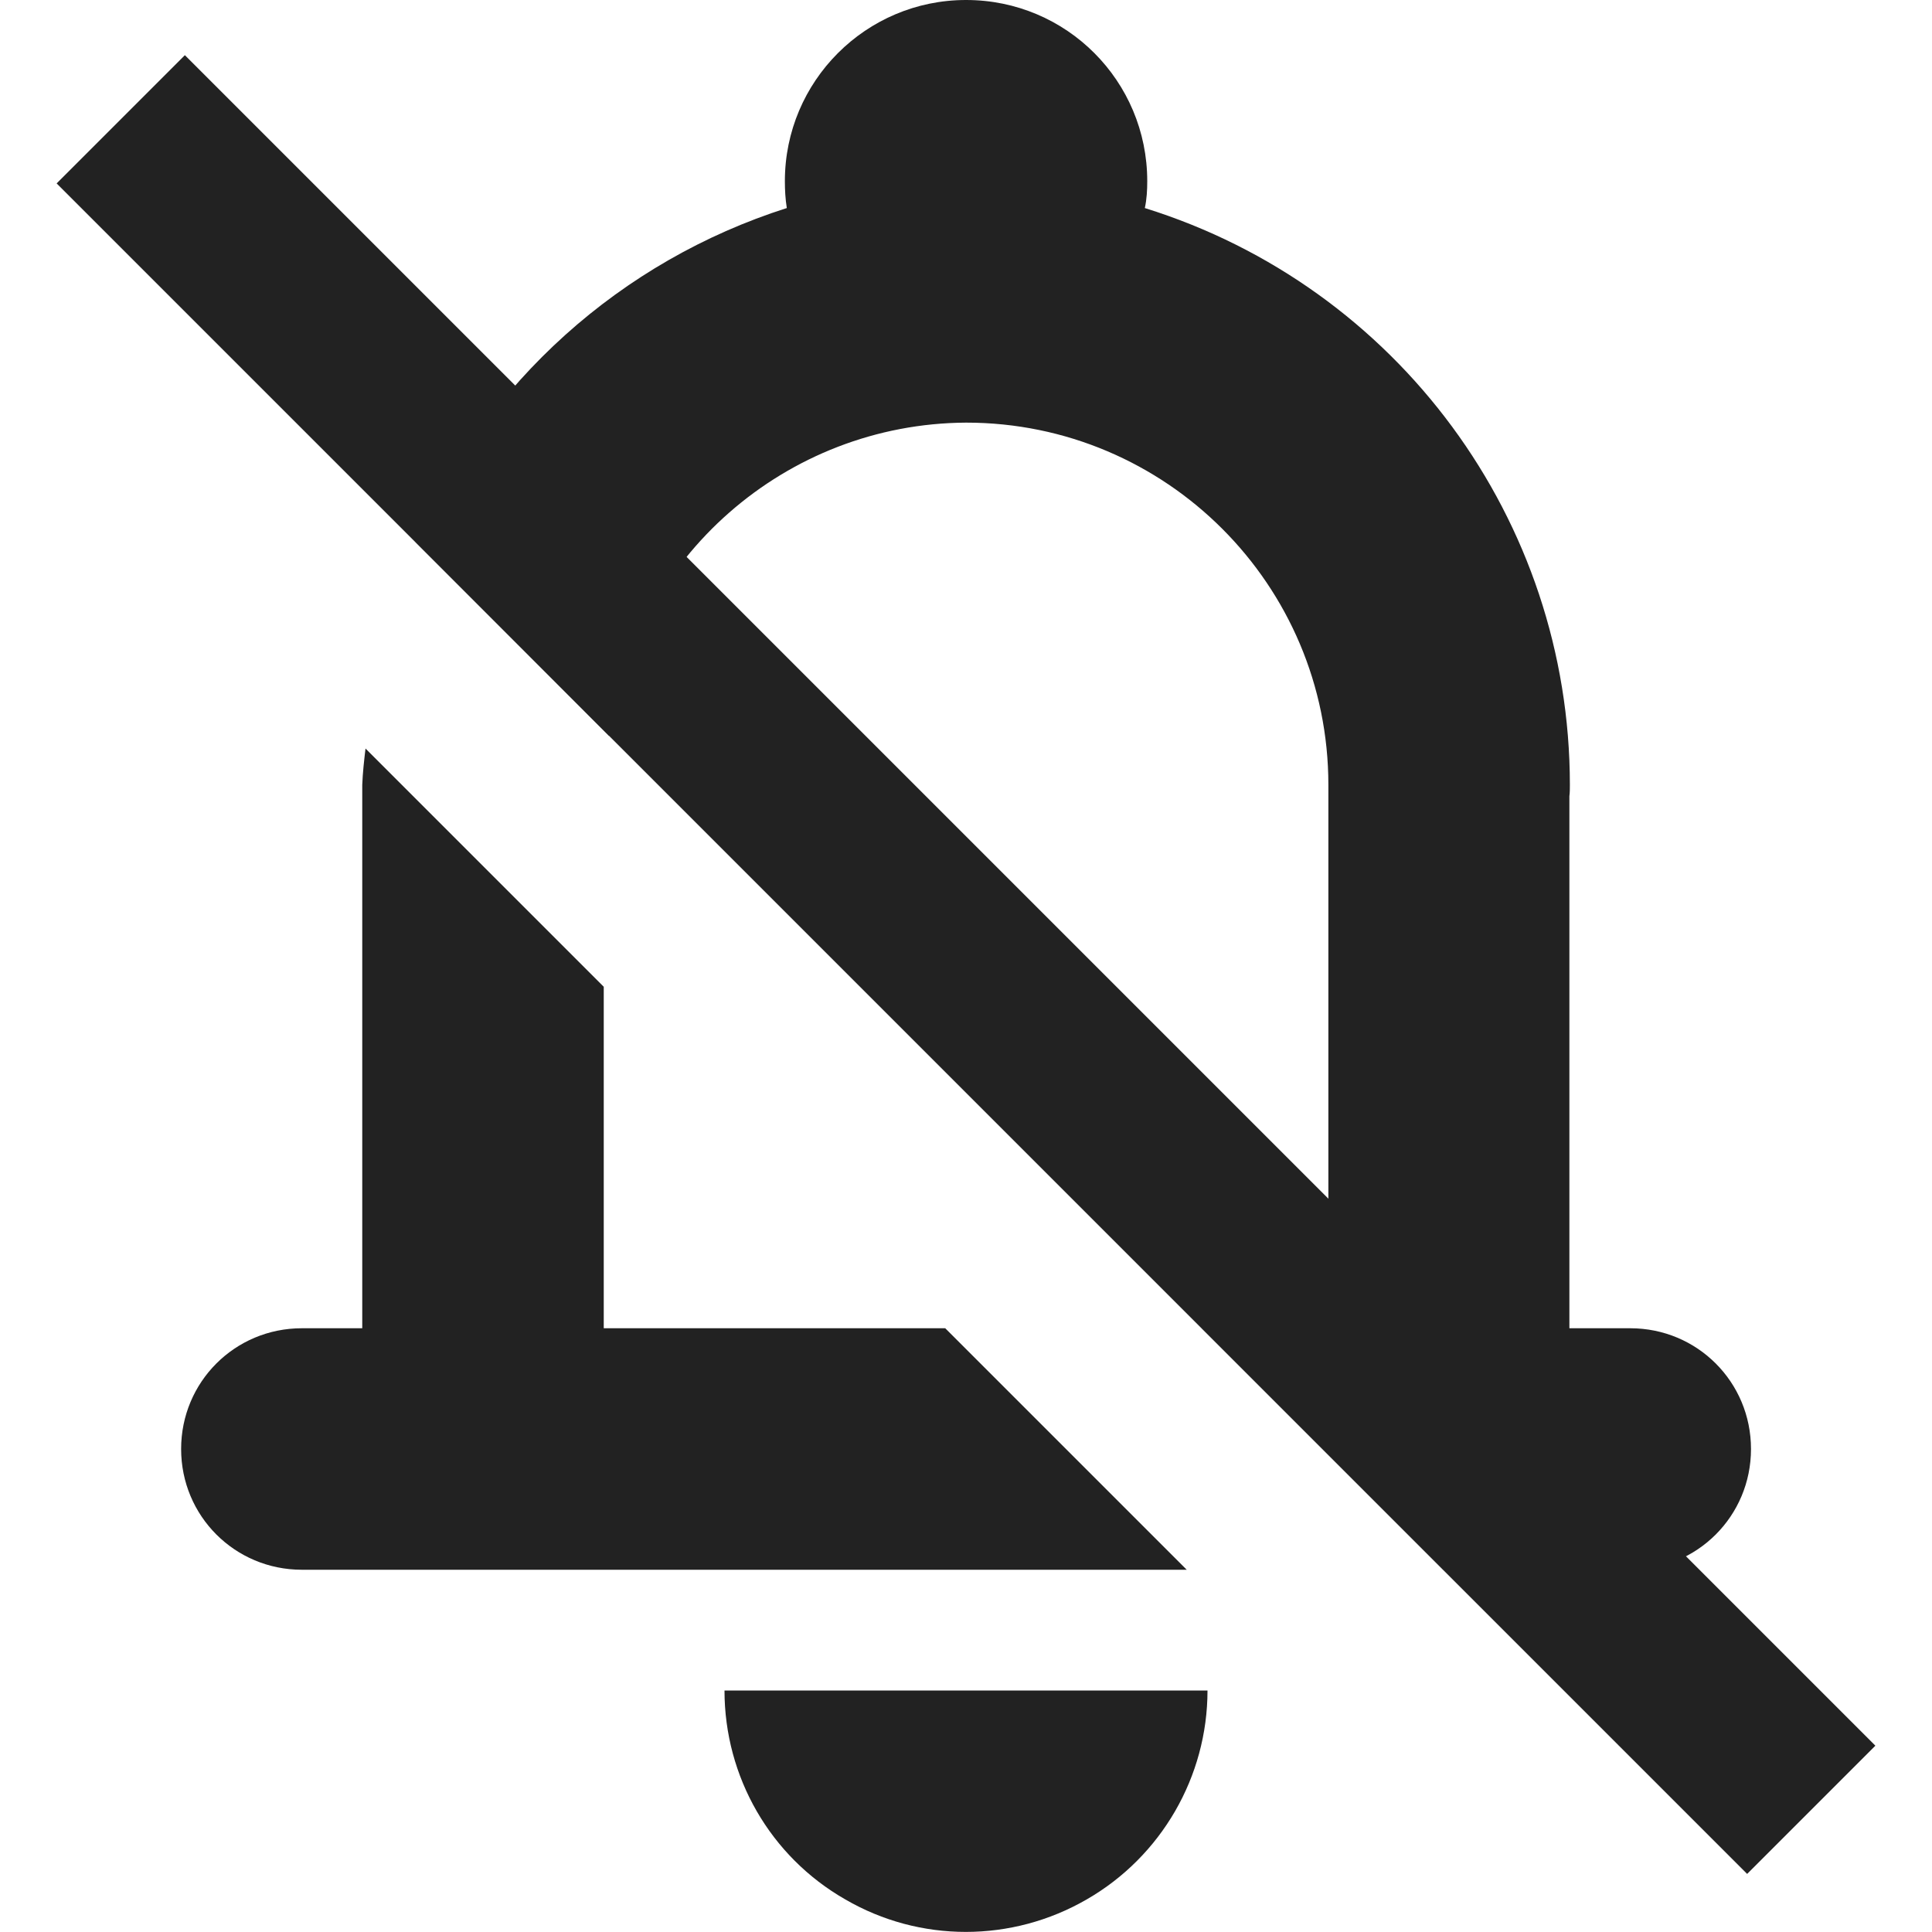
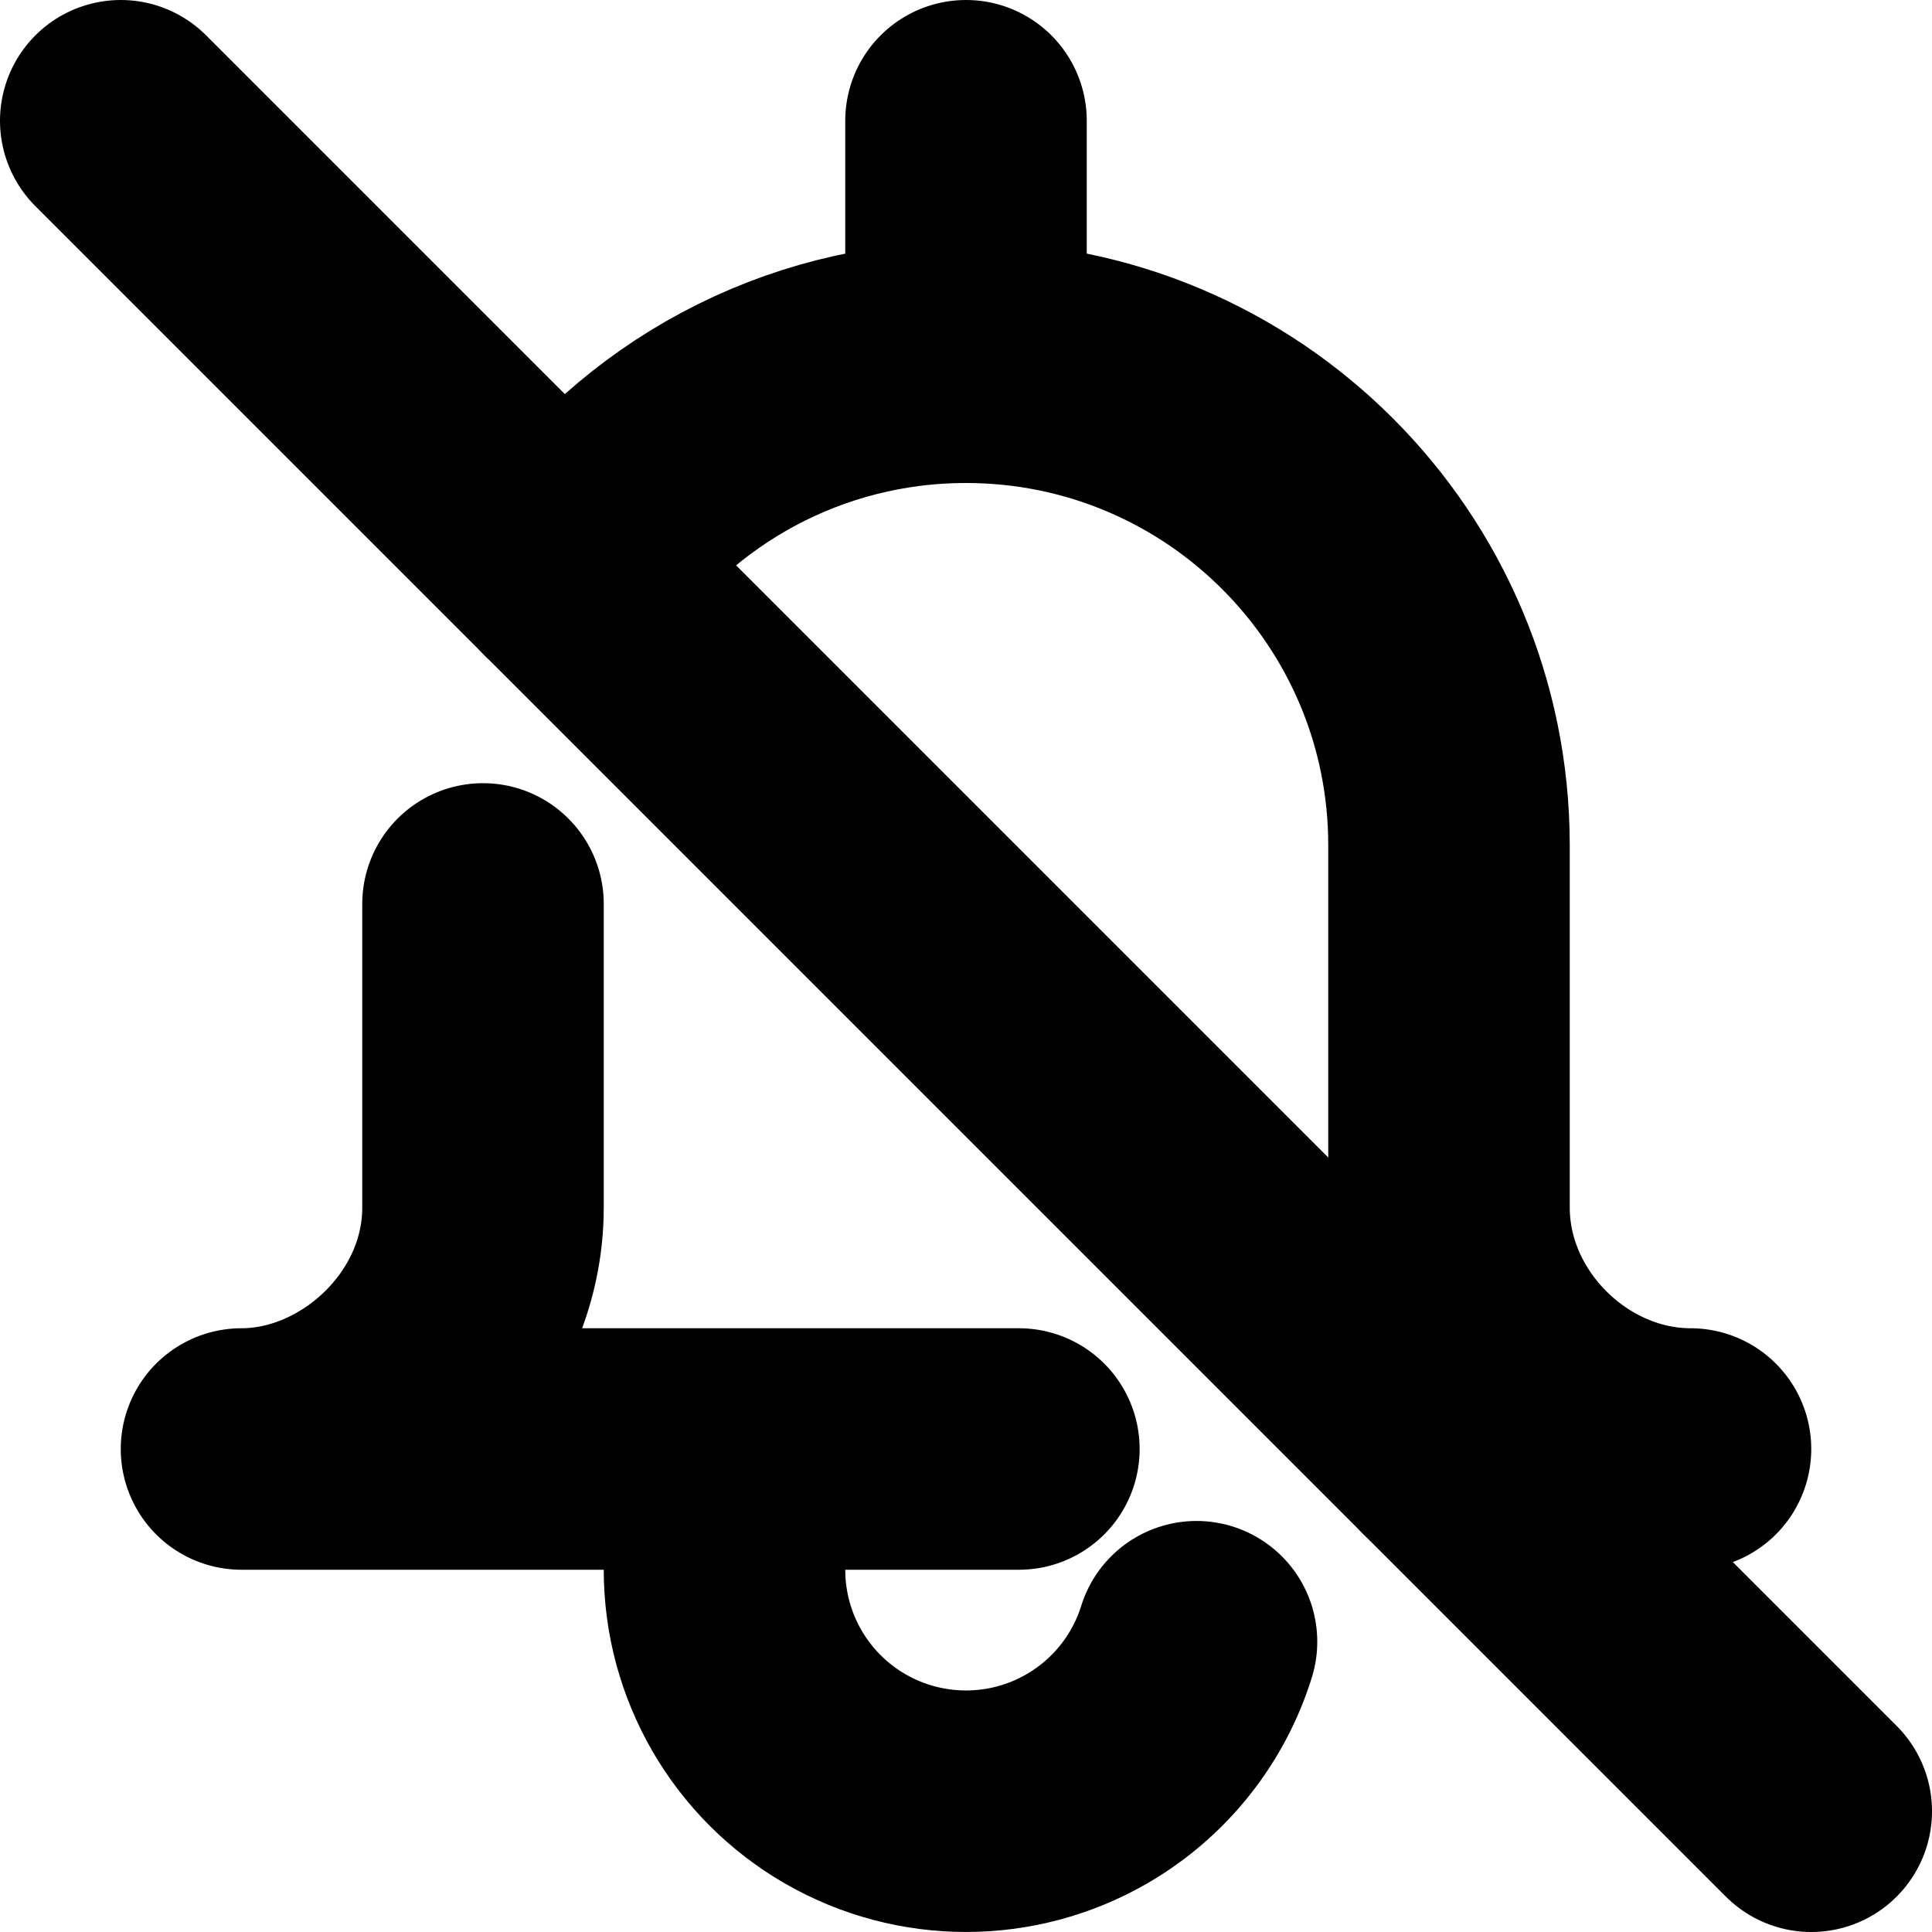
- <svg xmlns="http://www.w3.org/2000/svg" height="16px" viewBox="0 0 16 16" width="16px">
-   <g fill="#222222">
-     <path d="m 8 0 c -0.828 0 -1.5 0.672 -1.5 1.5 c 0 0.074 0.004 0.148 0.016 0.223 c -1.375 0.438 -2.496 1.445 -3.074 2.766 l 1.602 1.605 c 0.203 -1.48 1.465 -2.586 2.957 -2.594 c 1.656 0 3 1.344 3 3 v 4.5 h -1.047 l 2 2 h 1.547 c 0.555 0 1 -0.445 1 -1 s -0.445 -1 -1 -1 h -0.504 v -4.406 c 0.004 -0.031 0.004 -0.062 0.004 -0.094 c 0 -2.191 -1.426 -4.125 -3.52 -4.777 c 0.016 -0.074 0.02 -0.148 0.02 -0.223 c 0 -0.828 -0.668 -1.5 -1.5 -1.5 z m -4.973 6.199 c -0.012 0.102 -0.023 0.199 -0.027 0.301 v 4.5 h -0.5 c -0.555 0 -1 0.445 -1 1 s 0.445 1 1 1 h 7.328 l -2 -2 h -2.828 v -2.828 z m 2.973 7.801 c 0 0.715 0.379 1.375 1 1.73 c 0.617 0.359 1.379 0.359 2 0 c 0.617 -0.355 1 -1.016 1 -1.73 z m 0 0" />
-     <path d="m 1.531 0.457 l -1.062 1.062 l 14 14 l 1.062 -1.062 z m 0 0" />
-   </g>
+ <svg xmlns="http://www.w3.org/2000/svg" xmlns:ns1="https://www.gtk.org/grappa" ns1:rendering="symbolic" width="16" height="16" ns1:version="1" ns1:state="0" ns1:state-names="outline empty">
+   <path d="M 8 3 L 8 1 M 2 12 L 8.438 12 M 12 12 L 14 12 M 2 12 C 3.025 12, 4 11.106, 4 10 L 4 7.486 M 4.716 4.716 C 5.439 3.679, 6.64 3, 8 3 C 10.209 3, 12 4.791, 12 7 L 12 10 C 12 11.085, 12.939 12, 14 12" id="path0" ns1:states="outline" stroke-width="2" stroke-linecap="round" stroke-linejoin="round" stroke="rgb(0,0,0)" fill="none" class="foreground-stroke transparent-fill" ns1:stroke="foreground" ns1:stroke-minwidth="25%" ns1:stroke-maxwidth="150%">
+     </path>
+   <path d="M 9.909 13.596 C 9.762 14.069, 9.441 14.477, 9 14.732 C 8.381 15.089, 7.619 15.089, 7 14.732 C 6.381 14.375, 6 13.715, 6 13" id="path1" ns1:states="outline" stroke-width="2" stroke-linecap="round" stroke-linejoin="round" stroke="rgb(0,0,0)" fill="none" class="foreground-stroke transparent-fill" ns1:stroke="foreground" ns1:stroke-minwidth="25%" ns1:stroke-maxwidth="150%">
+     </path>
+   <path d="M 1 1 L 15 15" id="path2" ns1:states="outline" stroke-width="2" stroke-linecap="round" stroke-linejoin="round" stroke="rgb(0,0,0)" fill="none" class="foreground-stroke transparent-fill" ns1:stroke="foreground" ns1:stroke-minwidth="25%" ns1:stroke-maxwidth="150%">
+     </path>
</svg>
